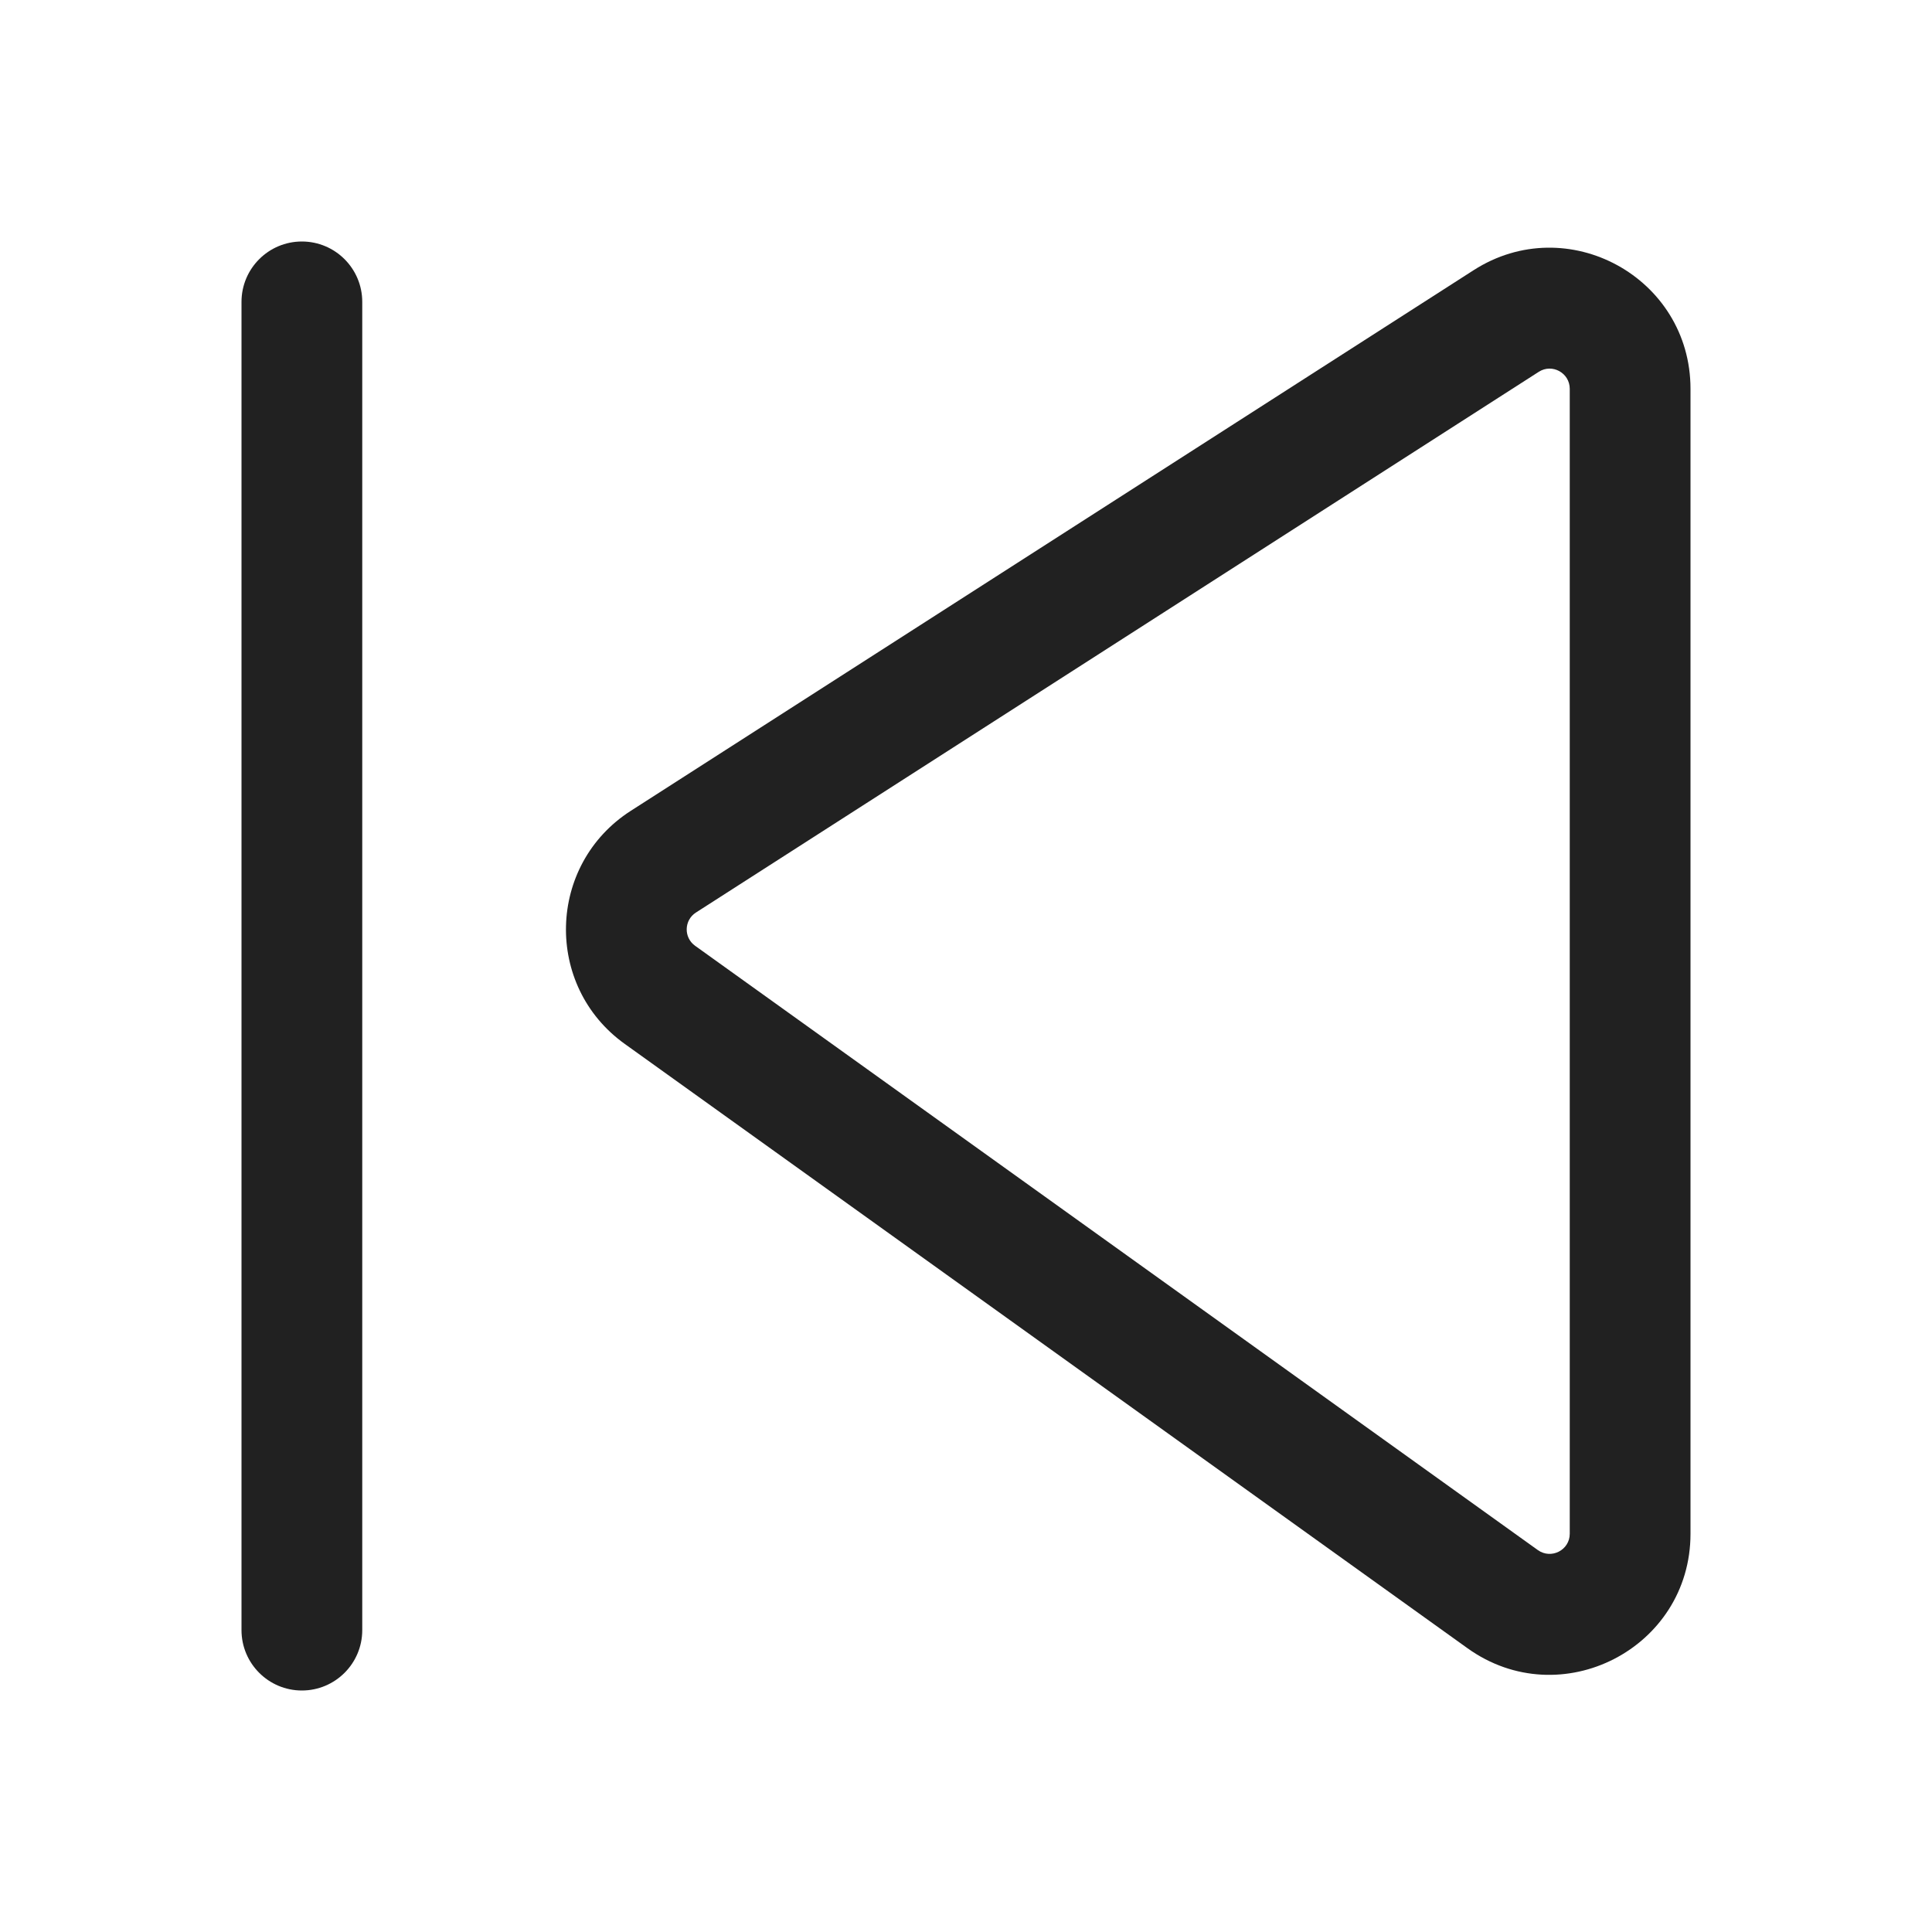
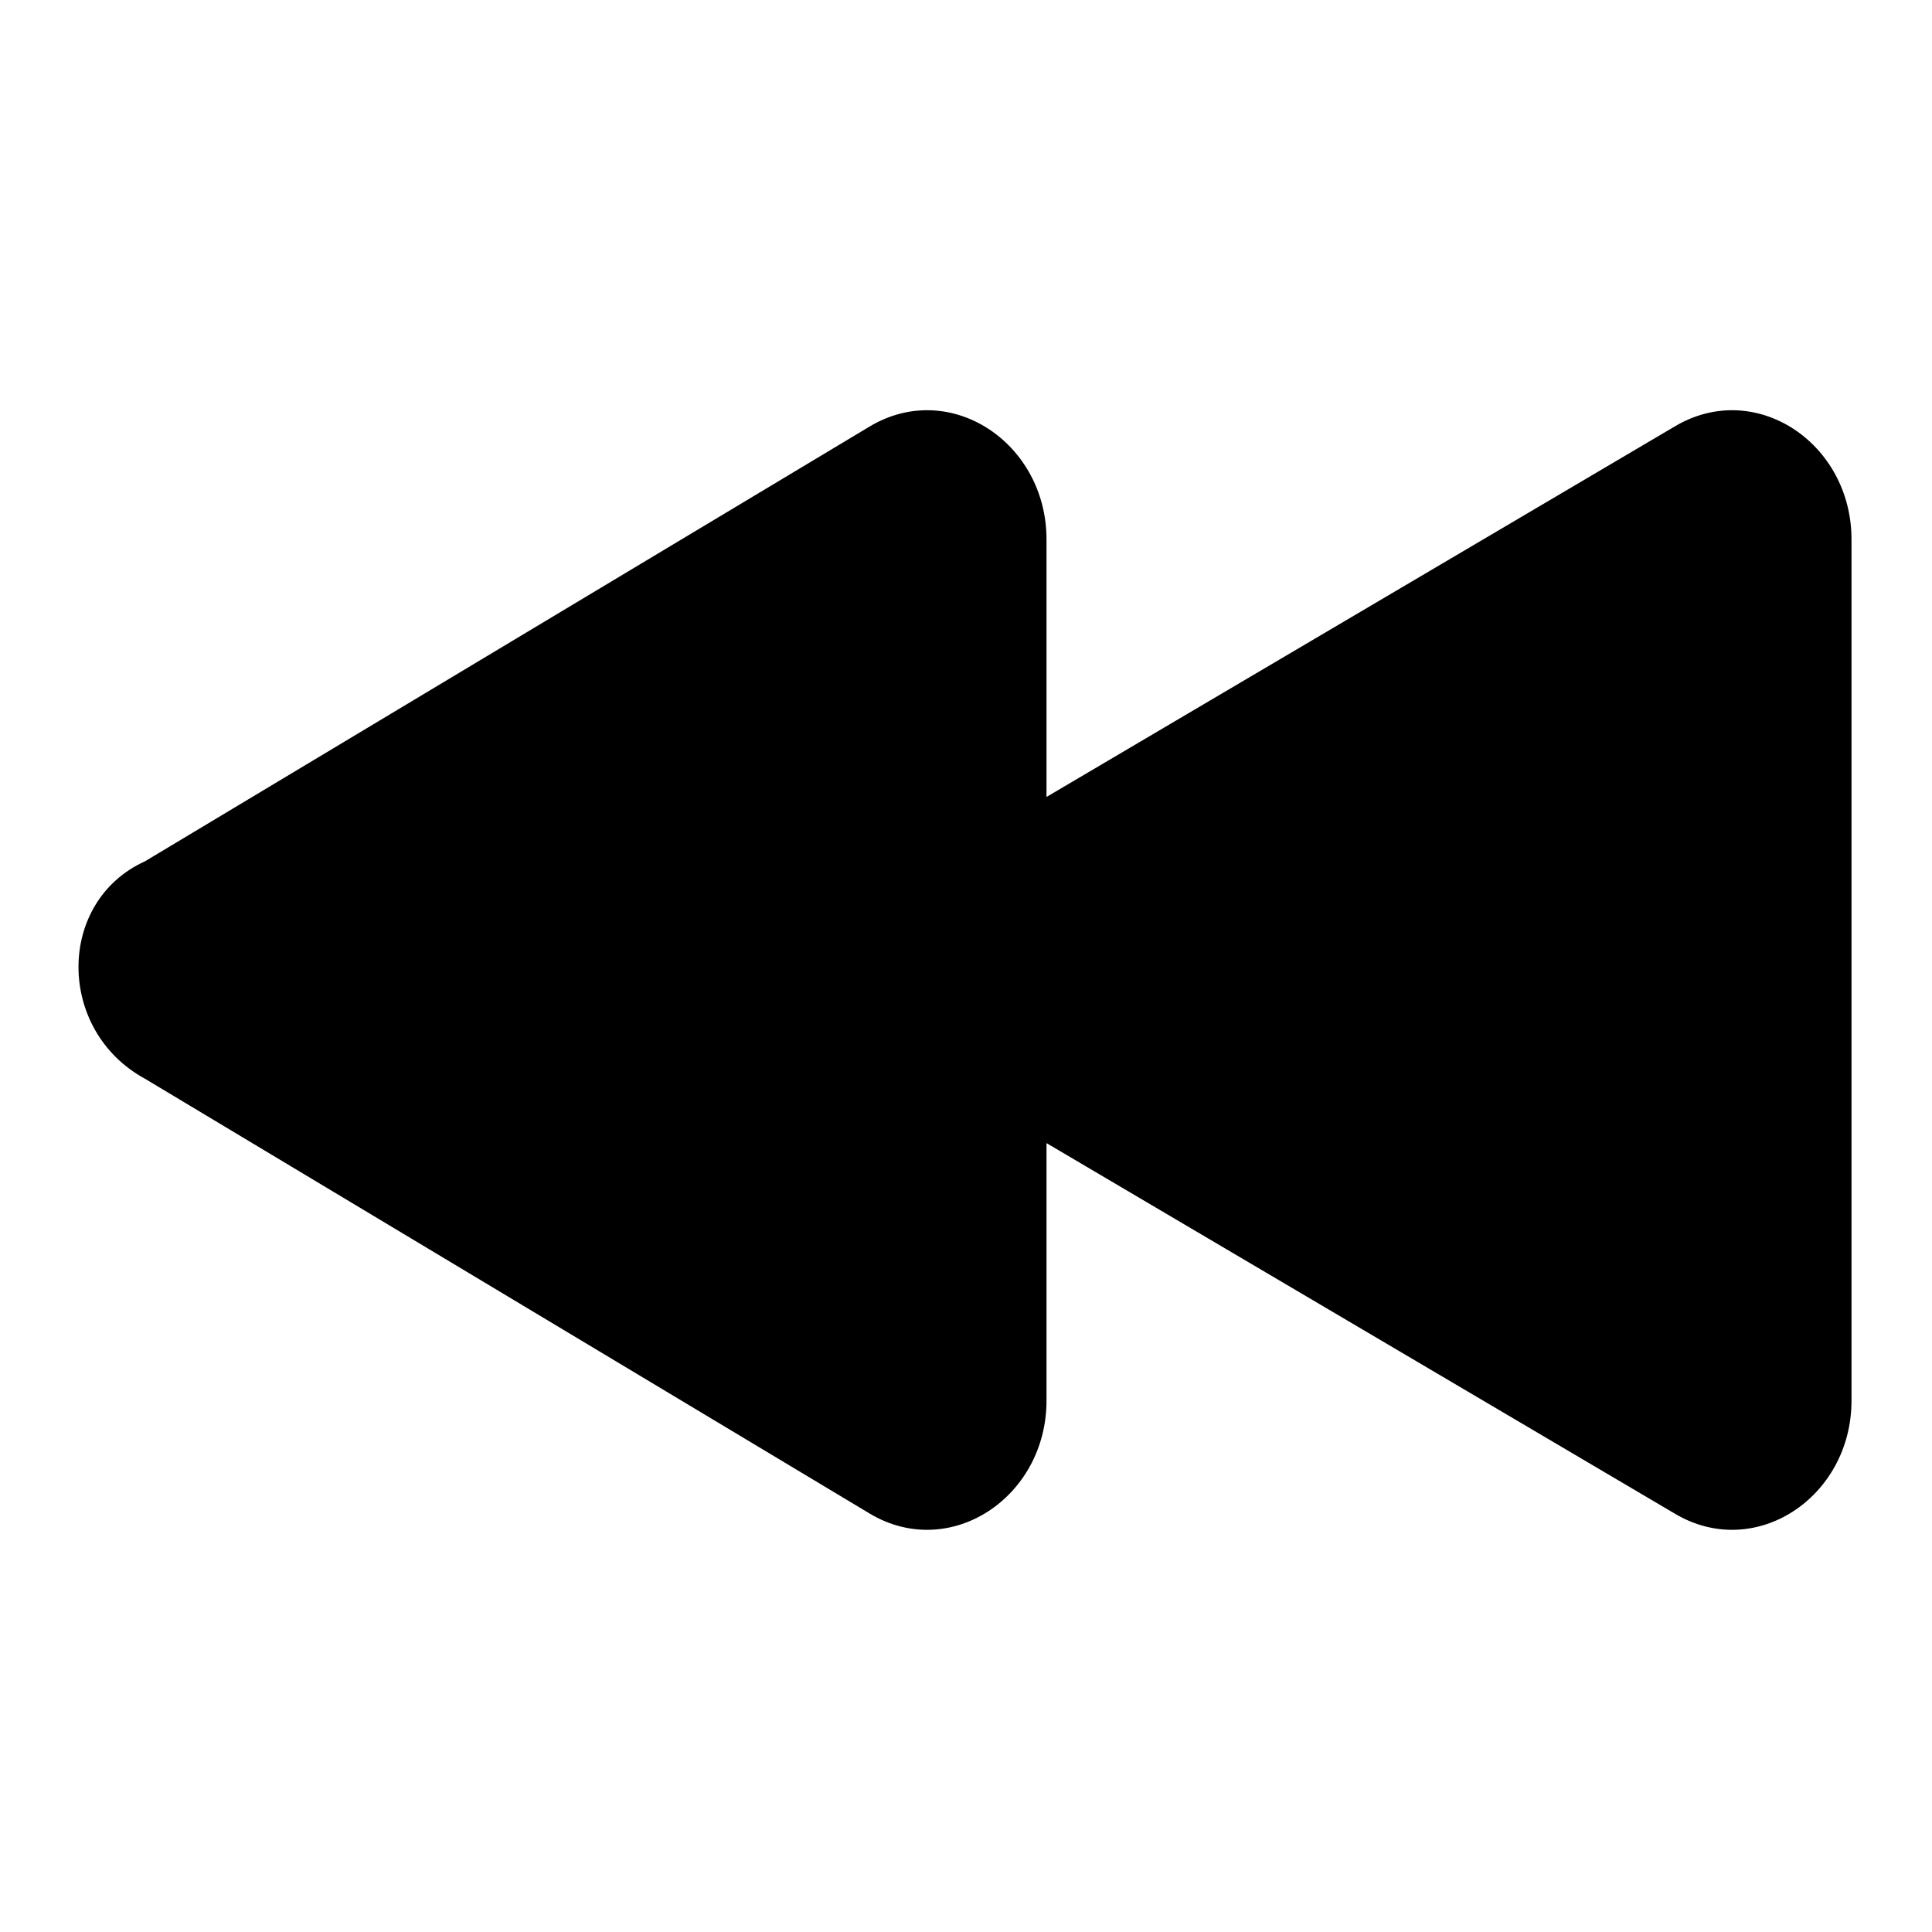
- <svg xmlns="http://www.w3.org/2000/svg" fill="none" height="24" viewBox="0 0 24 24" width="24">
-   <path d="M3 20.25C3 20.664 3.336 21 3.75 21C4.164 21 4.5 20.664 4.5 20.25L4.5 3.75C4.5 3.336 4.164 3 3.75 3C3.336 3 3 3.336 3 3.75V20.25Z" fill="#212121" />
-   <path d="M18.23 20.475C19.388 21.305 21 20.477 21 19.053L21 4.83C21 3.446 19.47 2.609 18.305 3.357L7.835 10.073C6.795 10.741 6.756 12.248 7.761 12.968L18.23 20.475ZM19.5 19.053C19.5 19.256 19.27 19.374 19.104 19.256L8.635 11.749C8.491 11.646 8.497 11.431 8.645 11.336L19.115 4.619C19.281 4.512 19.5 4.632 19.5 4.83L19.5 19.053Z" fill="#212121" />
+ <svg xmlns="http://www.w3.org/2000/svg" viewBox="0 0 24 24">
+   <g transform="matrix(-1 0 0 -1 24 24)">
+     <g id="info" />
+     <g id="icons">
+       <path d="M22.2,10.6l-9-5.4c-1-0.6-2.2,0.2-2.2,1.4v3.2L3.2,5.2C2.2,4.6,1,5.4,1,6.6v10.7c0,1.2,1.2,2,2.2,1.4l7.8-4.6   v3.2c0,1.2,1.2,2,2.2,1.4l9-5.4C23.3,12.8,23.3,11.2,22.2,10.6z" id="next" />
+     </g>
+   </g>
</svg>
